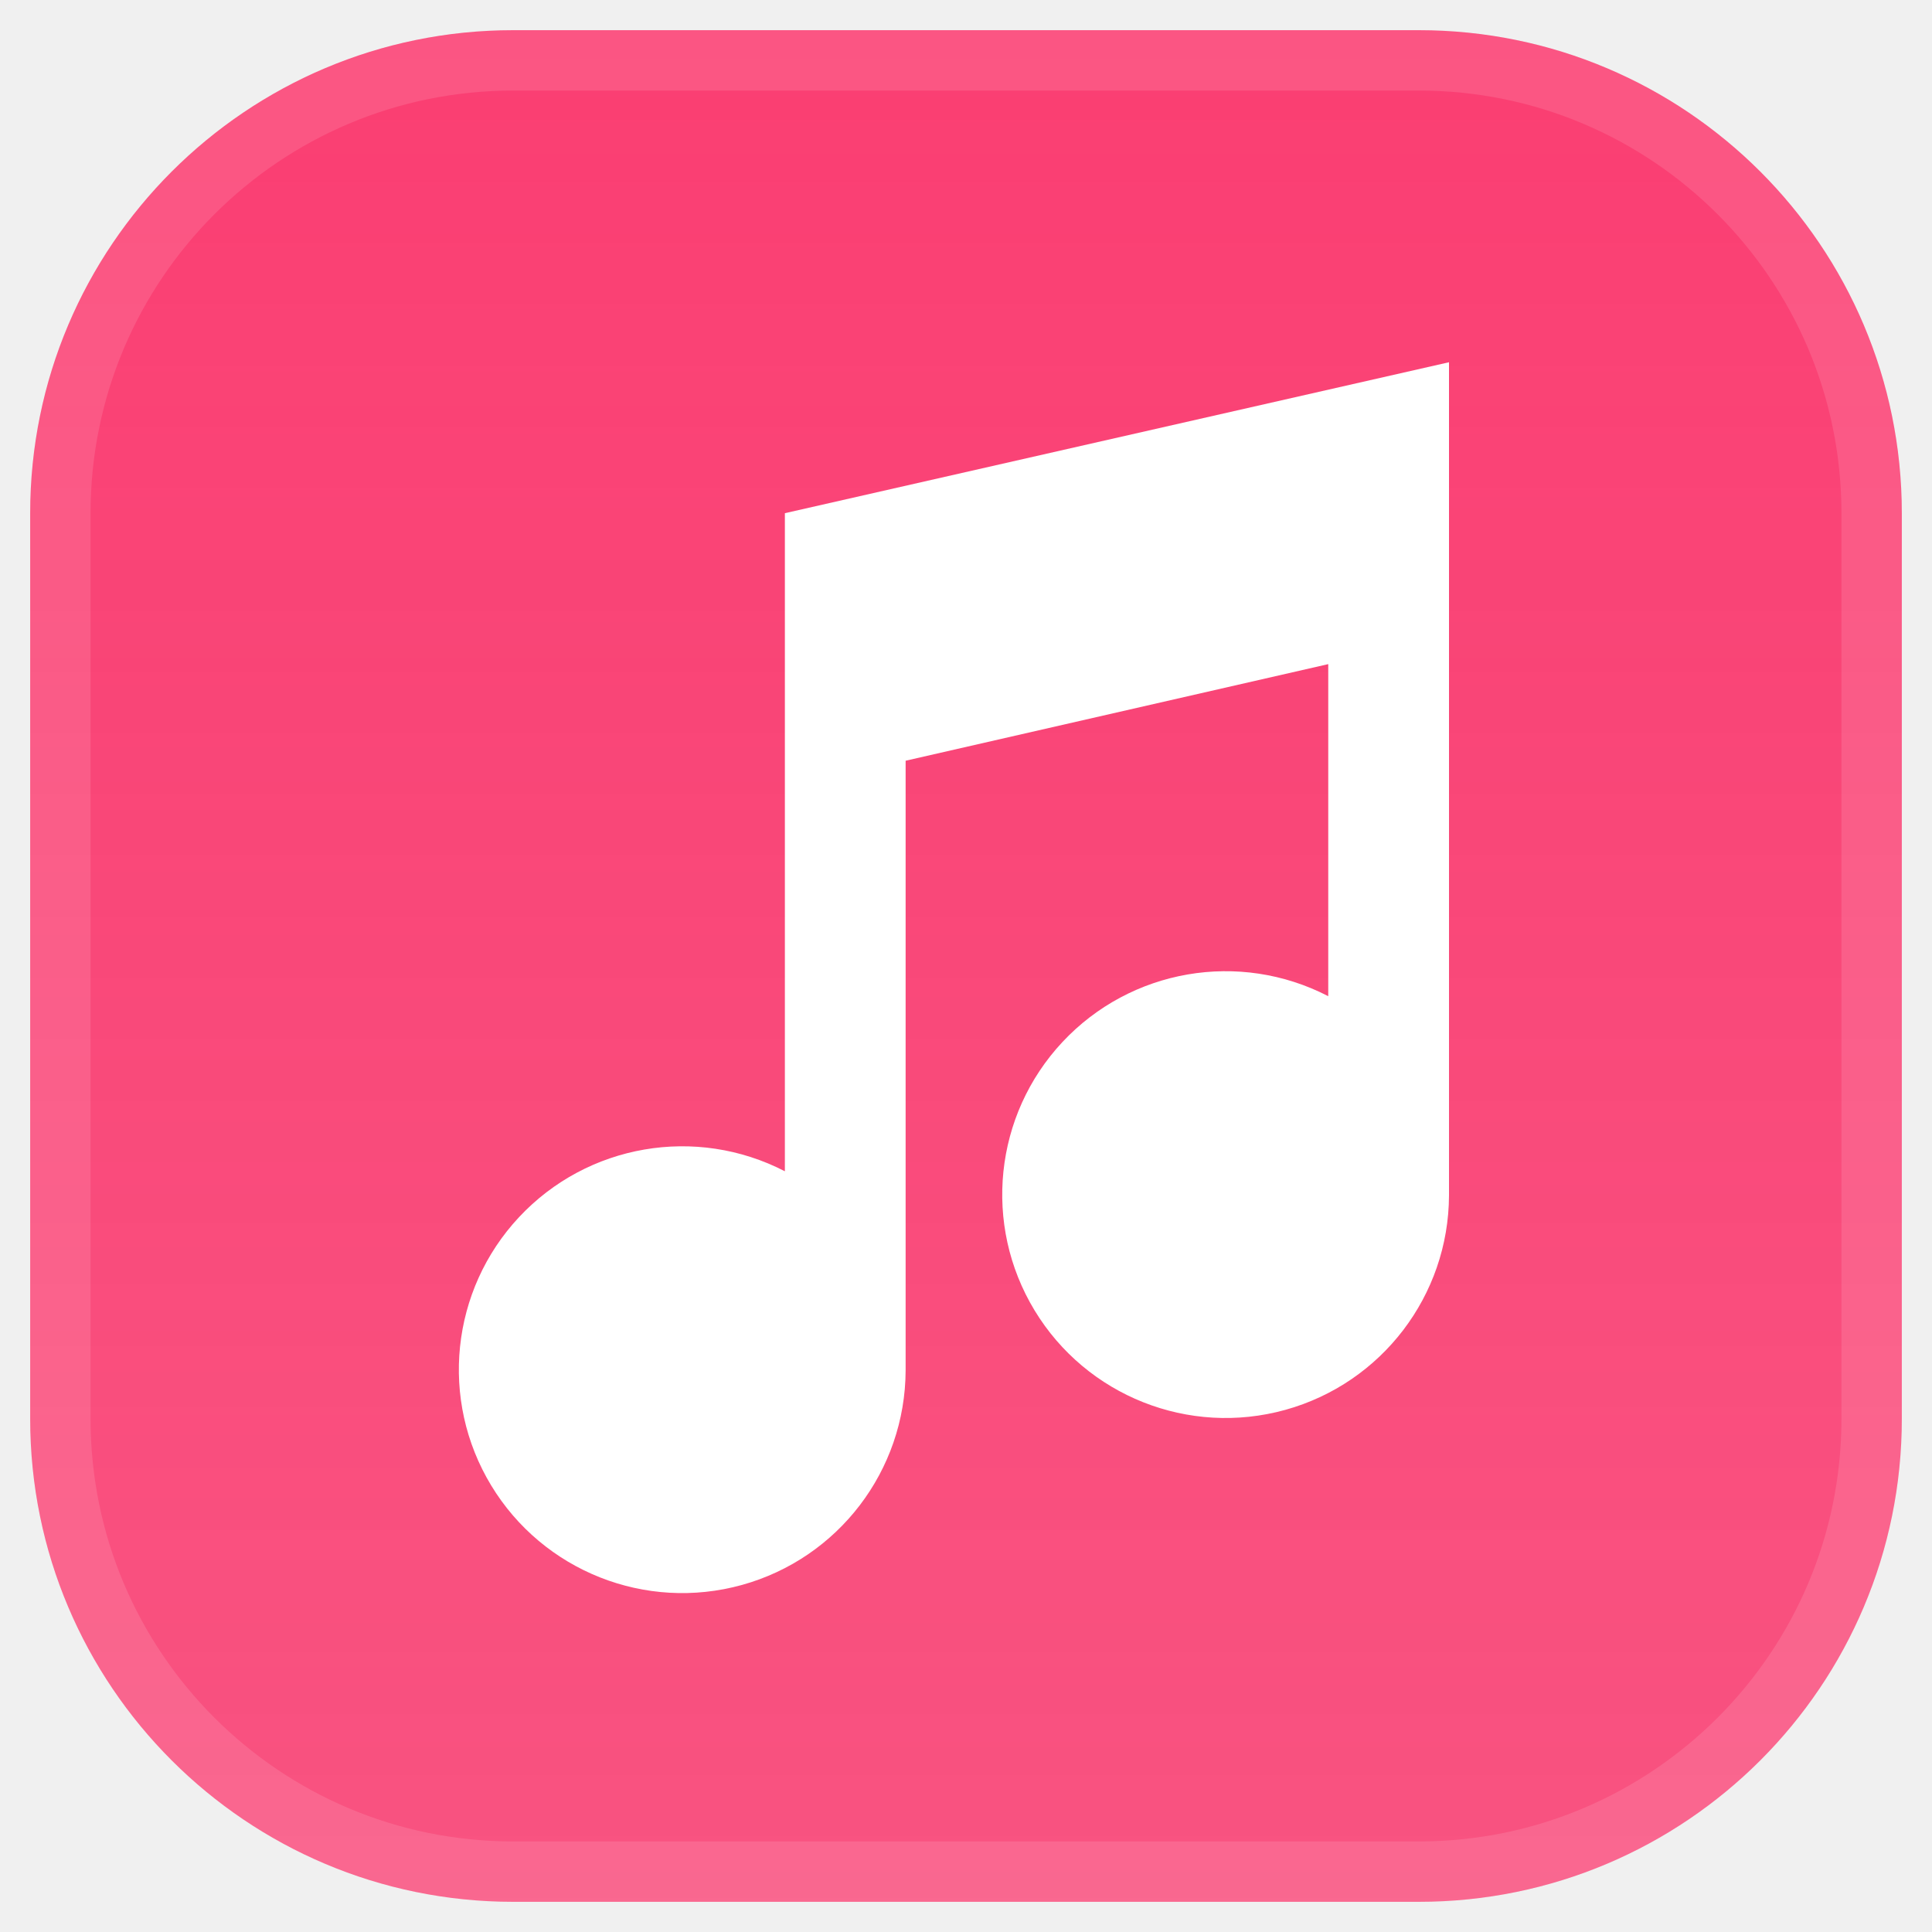
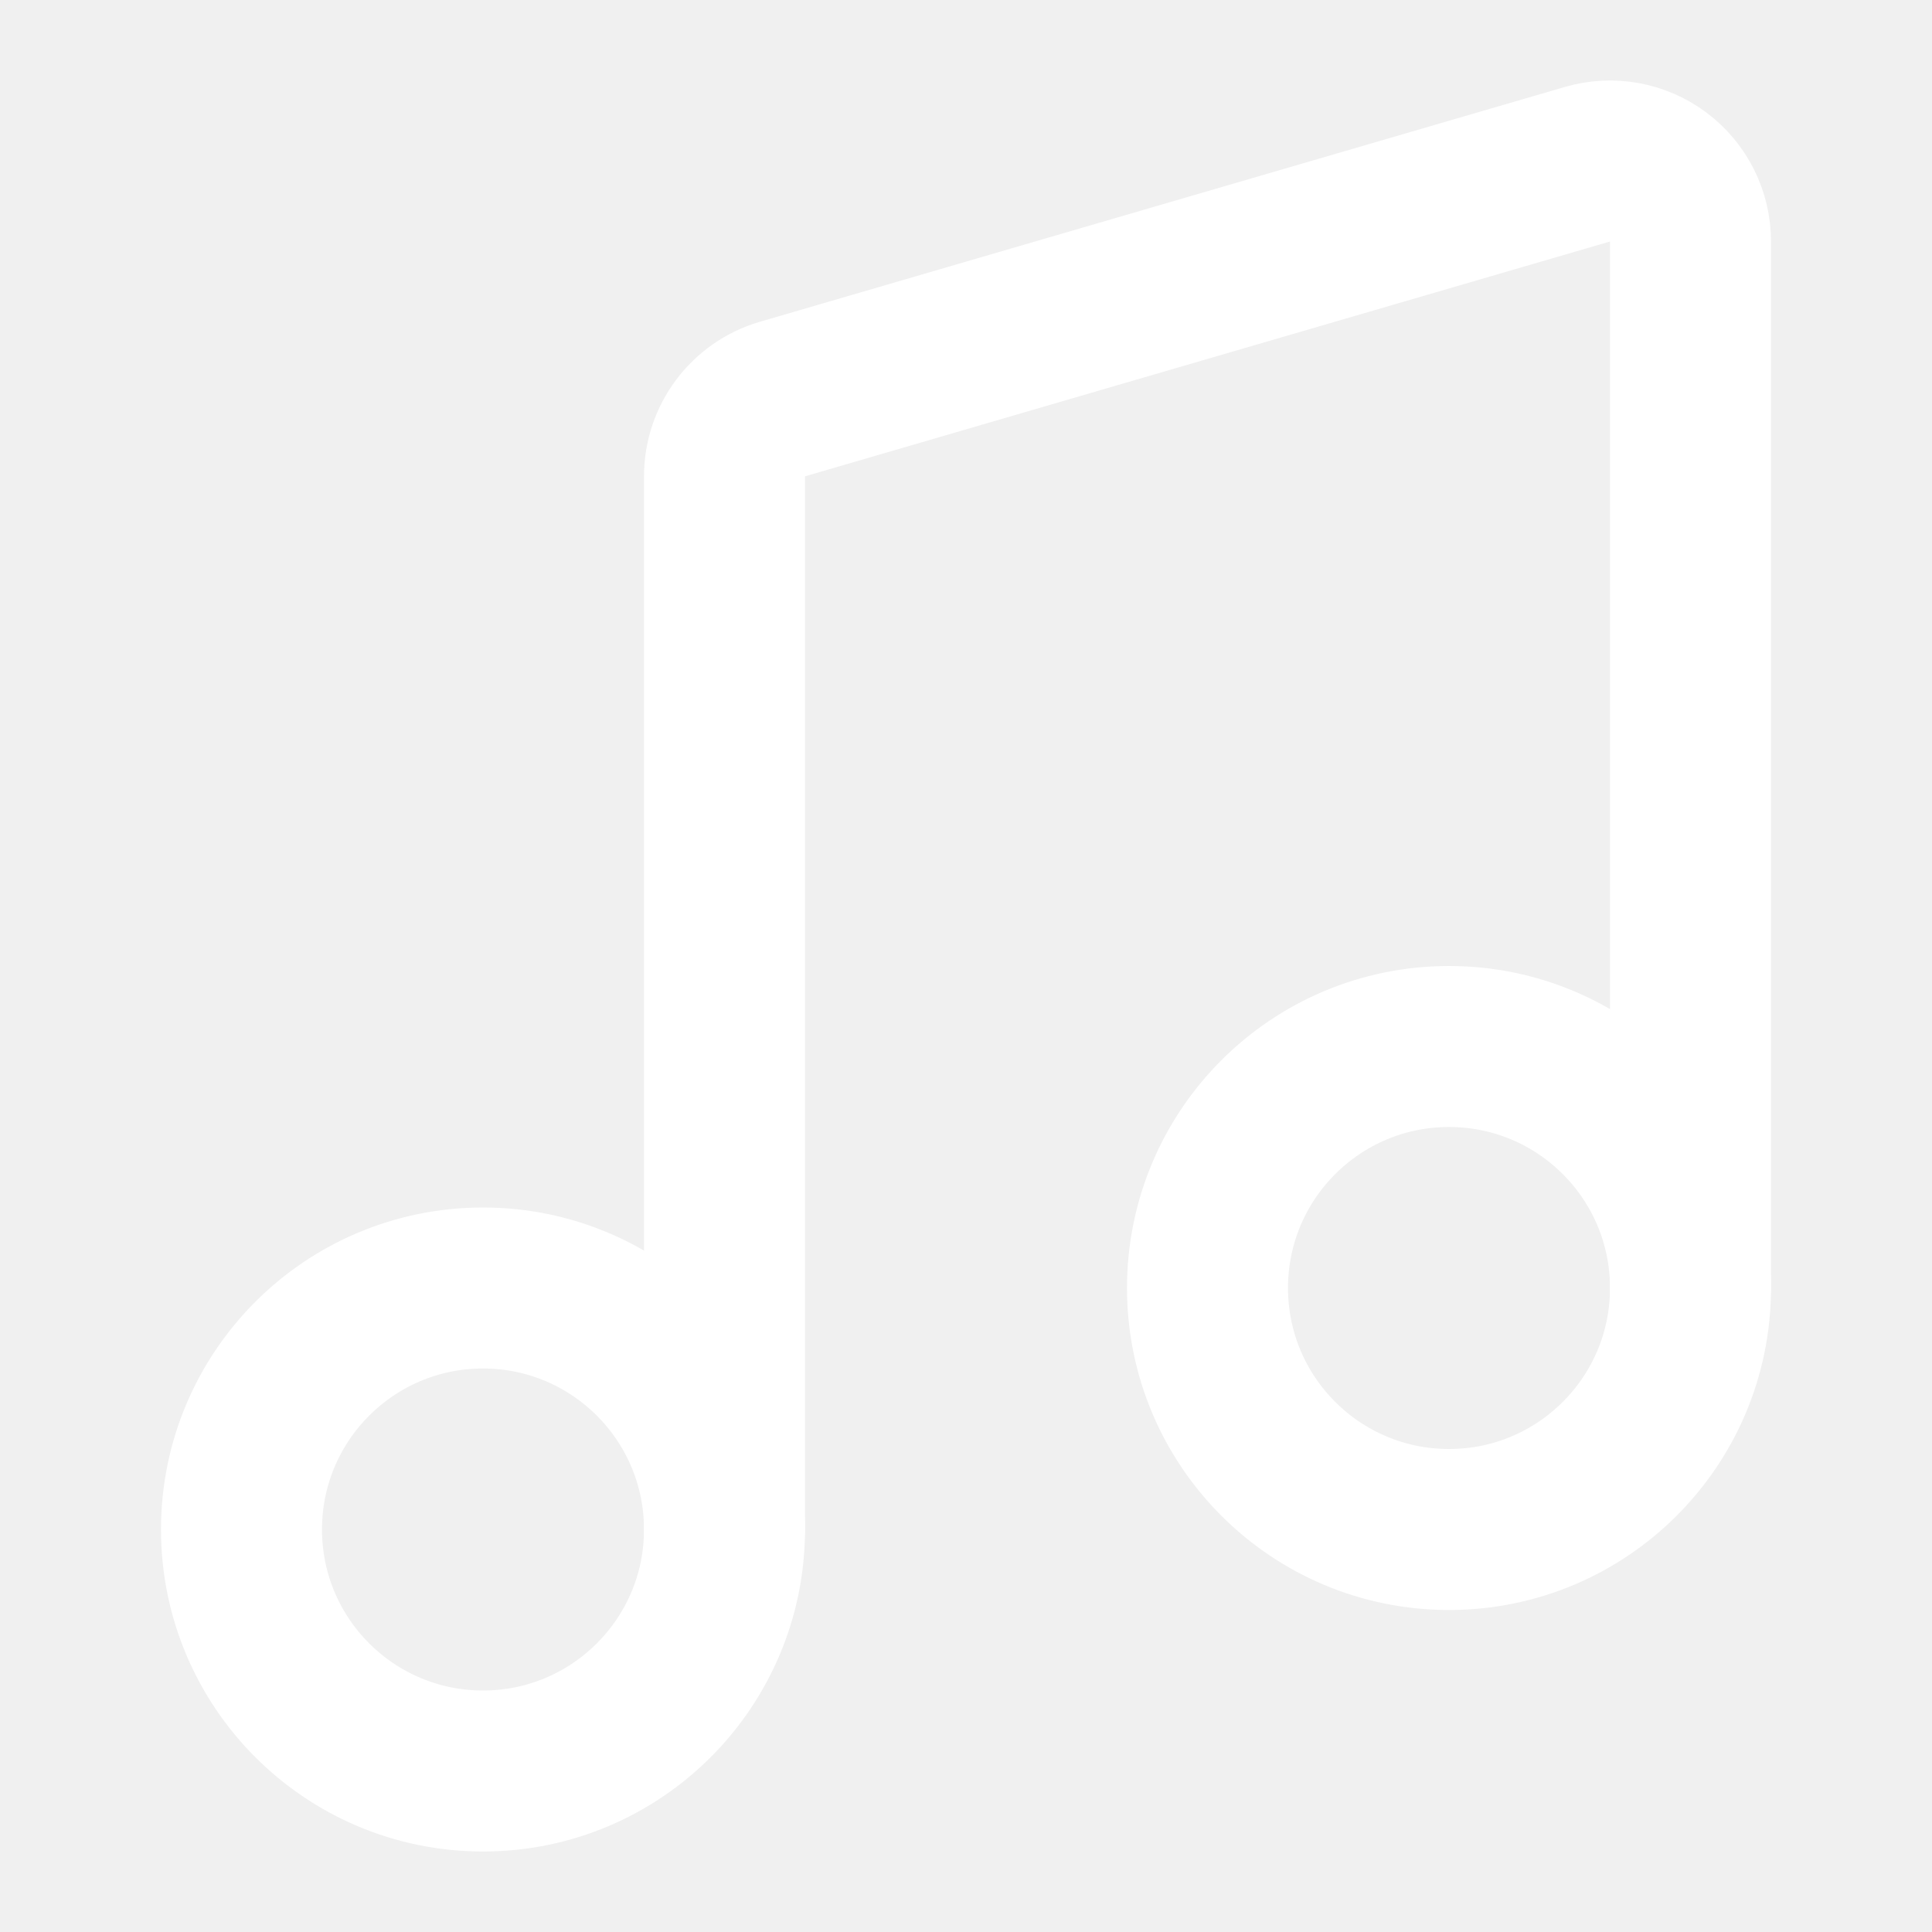
- <svg xmlns="http://www.w3.org/2000/svg" width="32" height="32" viewBox="0 0 32 32">
-   <defs>
-     <linearGradient id="bg" x2="0" y2="1">
-       <stop stop-color="#FA3E72" />
-       <stop offset="1" stop-color="#FA3E72" stop-opacity=".88" />
-     </linearGradient>
-   </defs>
-   <rect x=".5" y=".5" width="31" height="31" rx="8" fill="url(#bg)" />
-   <rect x="1" y="1" width="30" height="30" rx="7.5" fill="none" stroke="white" stroke-opacity=".12" />
-   <g transform="translate(4 4)" fill="white">
-     <path d="M9 4.5 20 2v13.8a3.7 3.7 0 1 1-2-3.3V7l-7 1.6v10.1a3.7 3.7 0 1 1-2-3.3Z" />
-   </g>
+ <svg xmlns="http://www.w3.org/2000/svg" class="lucide lucide-music" width="24" height="24" viewBox="0 0 24 24" fill="none" stroke="#ffffff" stroke-width="2" stroke-linecap="round" stroke-linejoin="round">
+   <path d="M21 16V3a1 1 0 0 0-1.28-.96l-10 2.917a1 1 0 0 0-.72.96V19" />
+   <circle cx="18" cy="16" r="3" />
+   <circle cx="6" cy="19" r="3" />
</svg>
